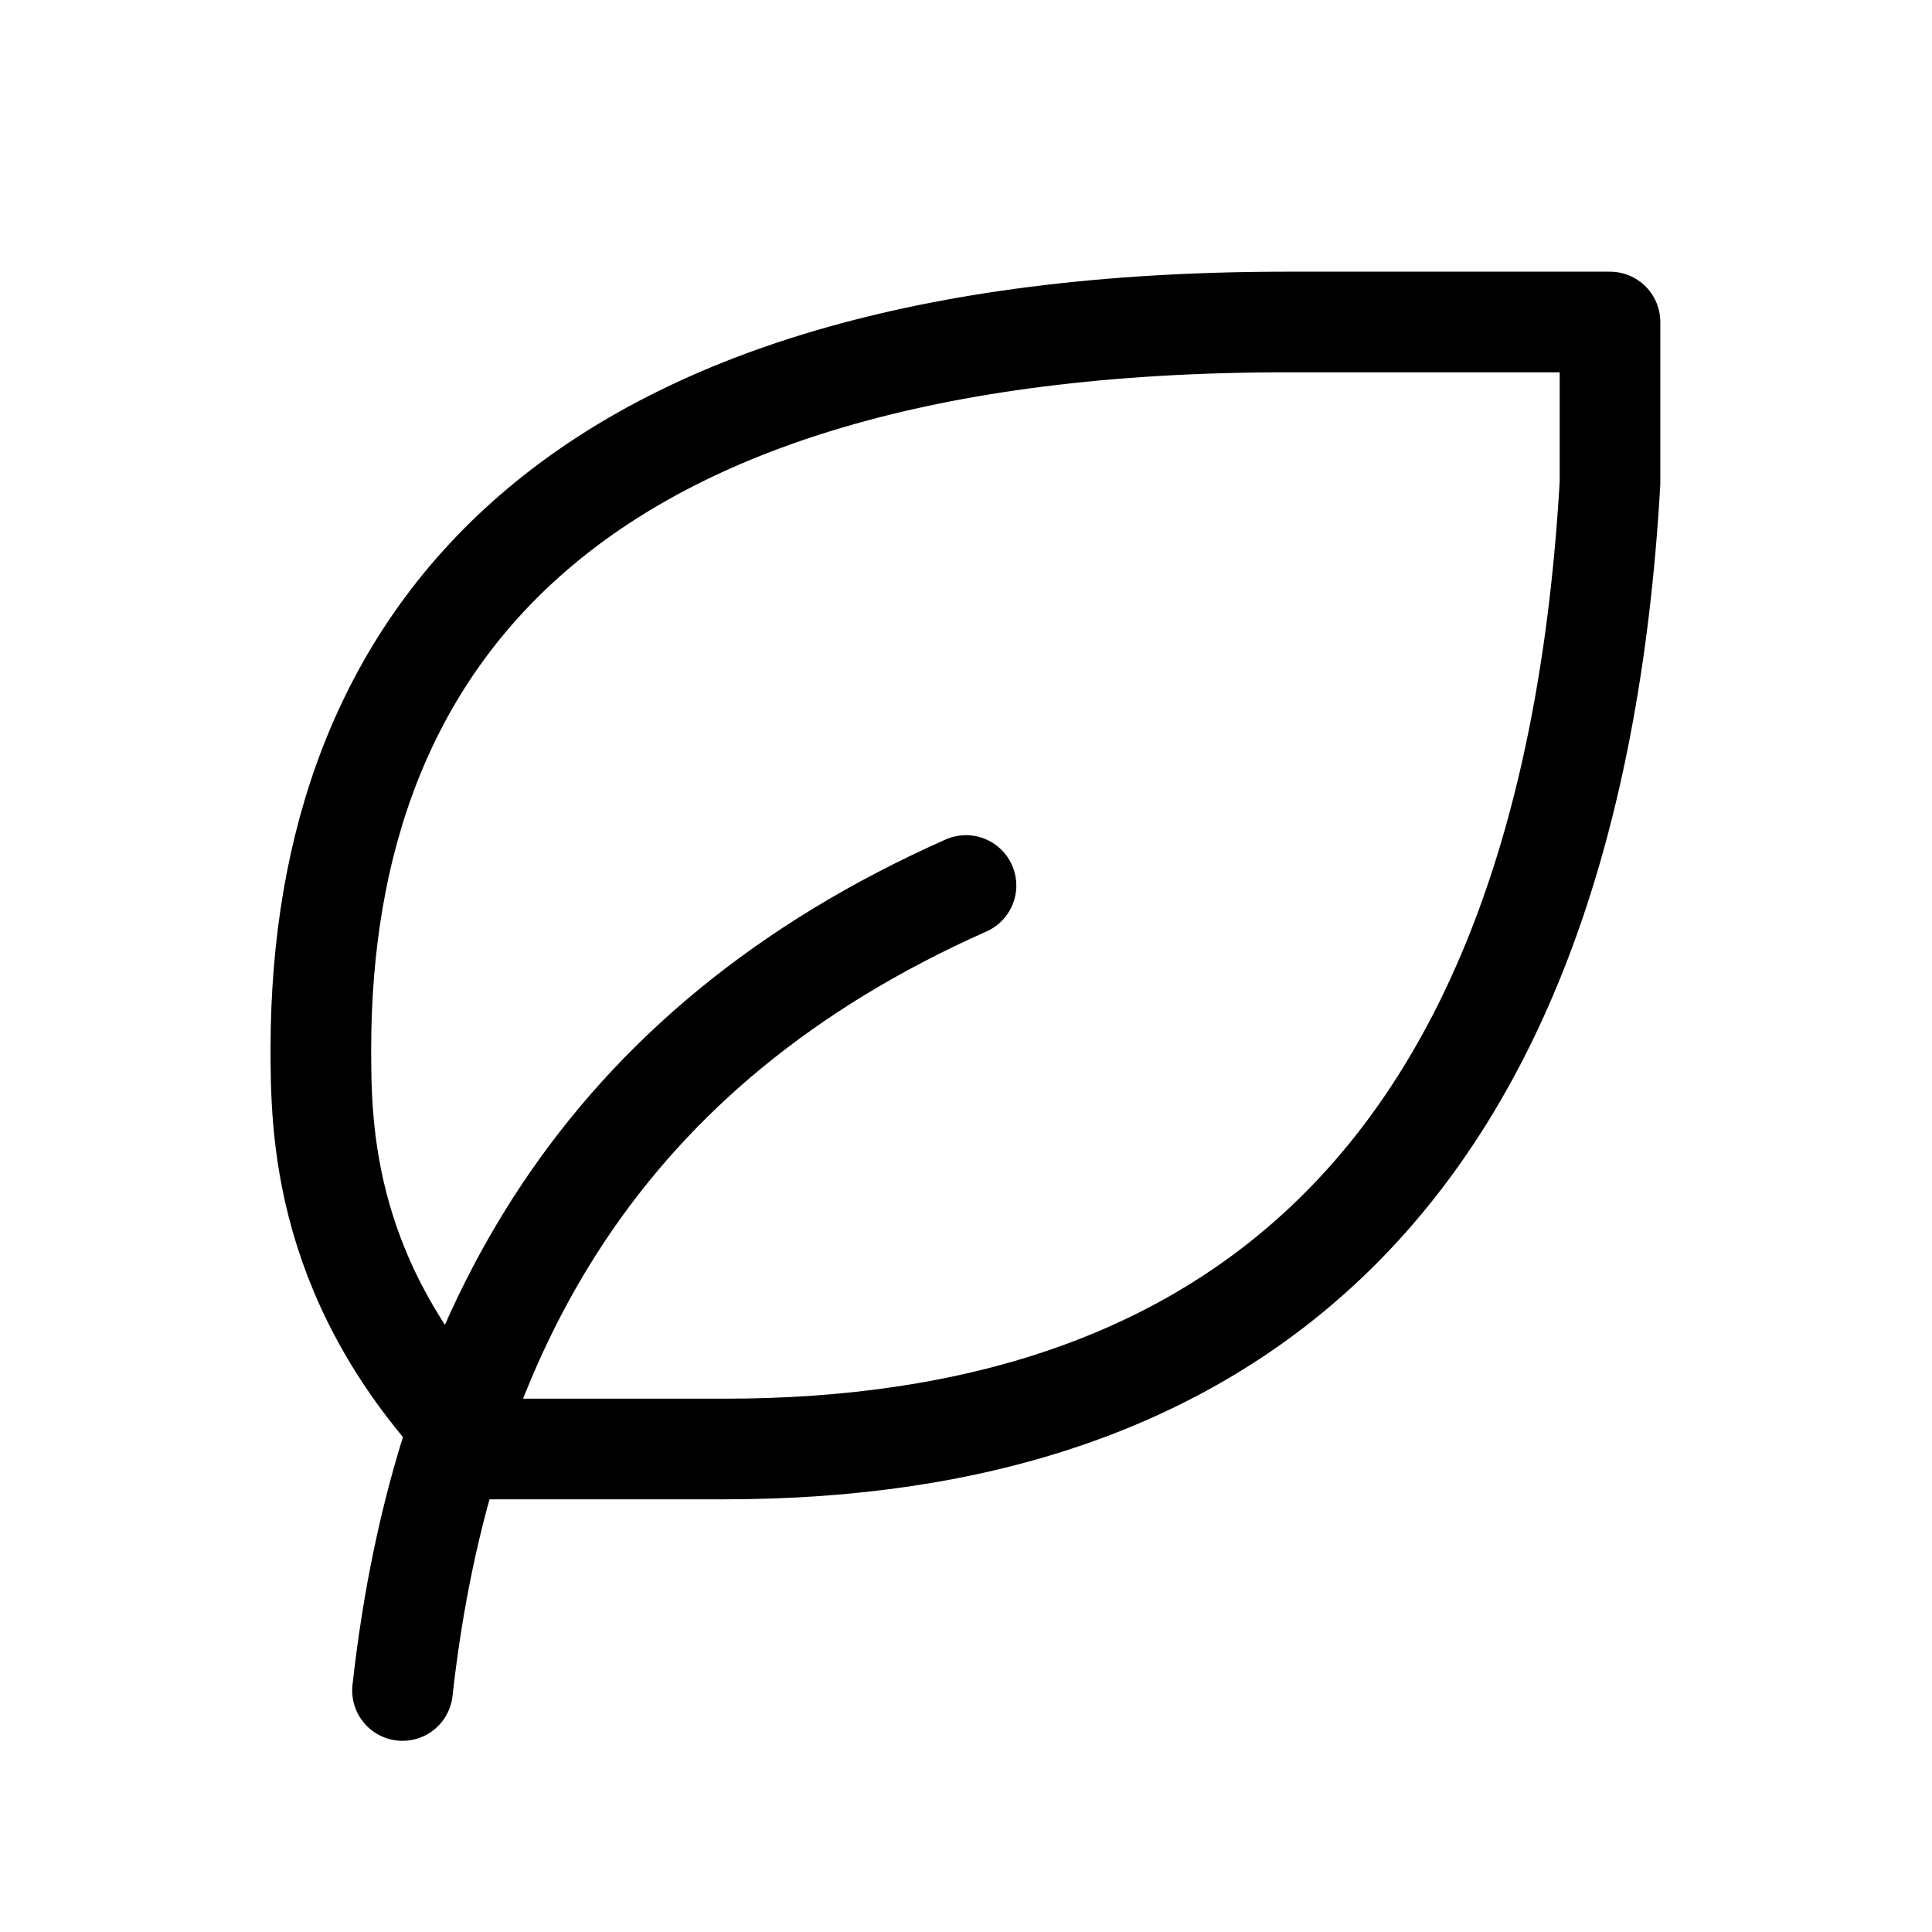
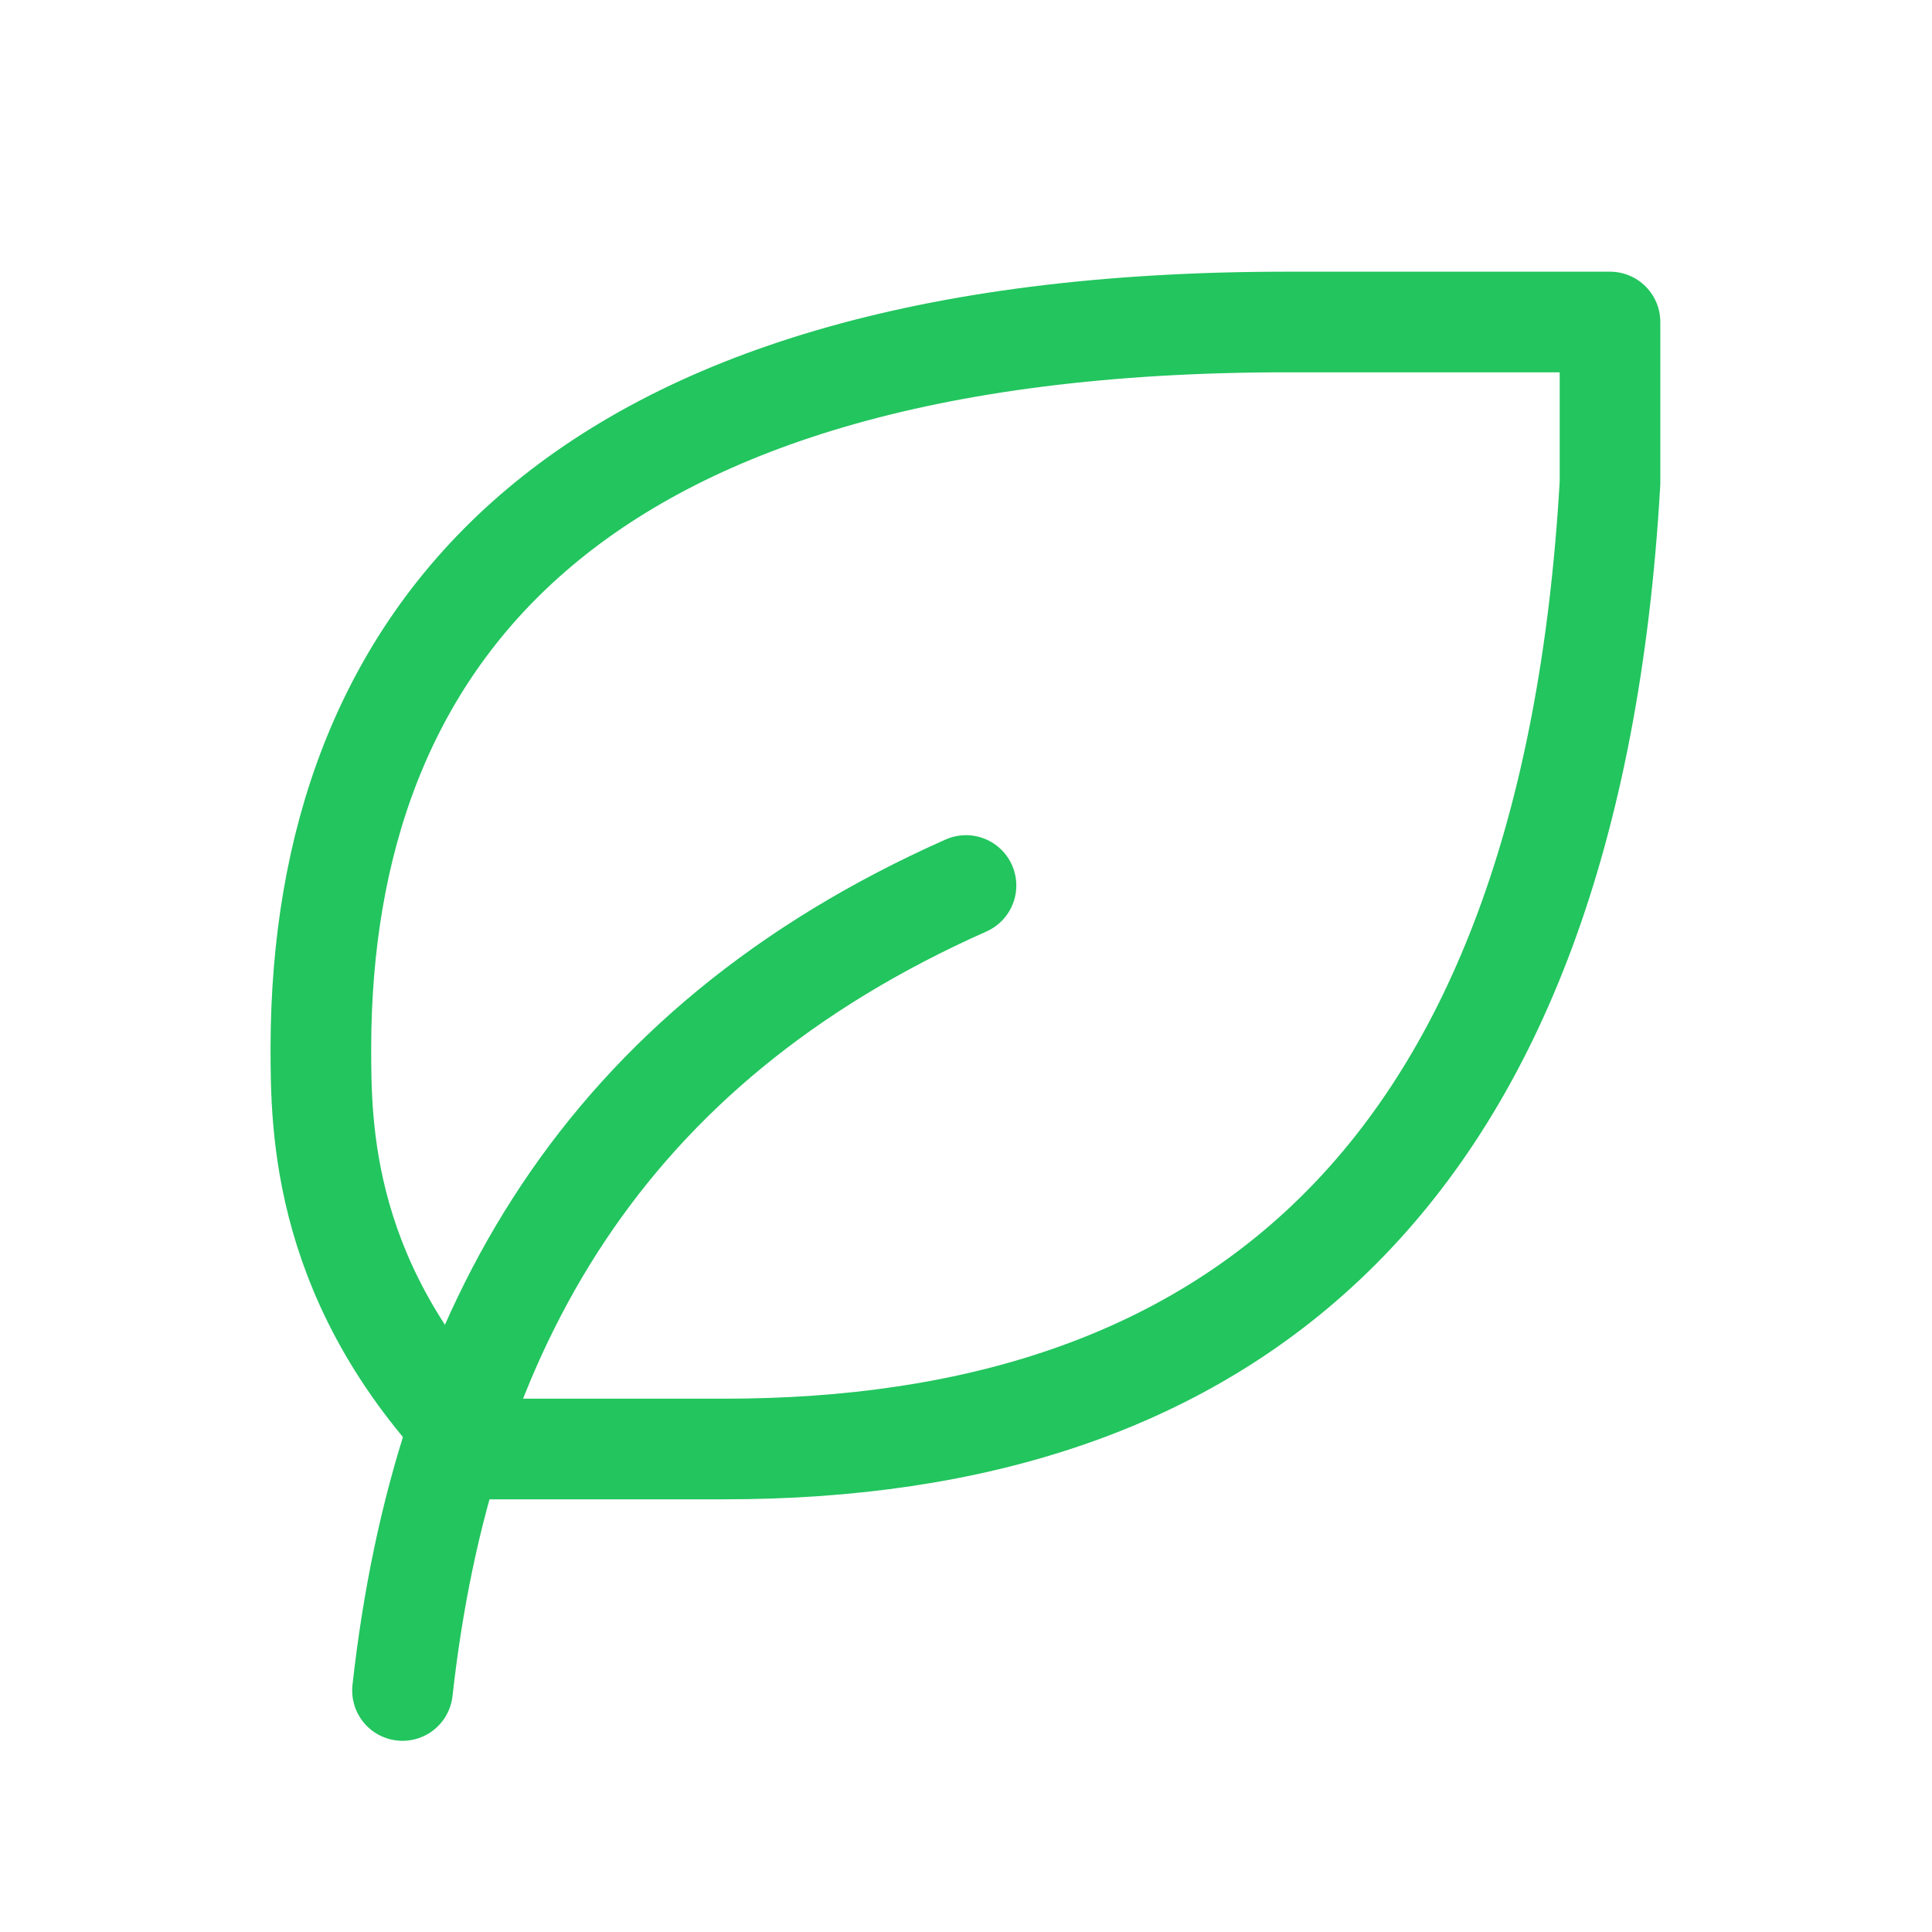
- <svg xmlns="http://www.w3.org/2000/svg" width="24" height="24" viewBox="0 0 24 24" fill="none" stroke="currentColor" stroke-width="1.25" stroke-linecap="round" stroke-linejoin="round" class="icon icon-tabler icons-tabler-outline icon-tabler-leaf">
+ <svg xmlns="http://www.w3.org/2000/svg" width="24" height="24" viewBox="0 0 24 24" fill="none" stroke="#22c55e" stroke-width="1.25" stroke-linecap="round" stroke-linejoin="round" class="icon icon-tabler icons-tabler-outline icon-tabler-leaf">
  <path stroke="none" d="M0 0h24v24H0z" fill="none" />
  <path d="M5 21c.5 -4.5 2.5 -8 7 -10" />
  <path d="M9 18c6.218 0 10.5 -3.288 11 -12v-2h-4.014c-9 0 -11.986 4 -12 9c0 1 0 3 2 5h3l.014 0" />
</svg>
